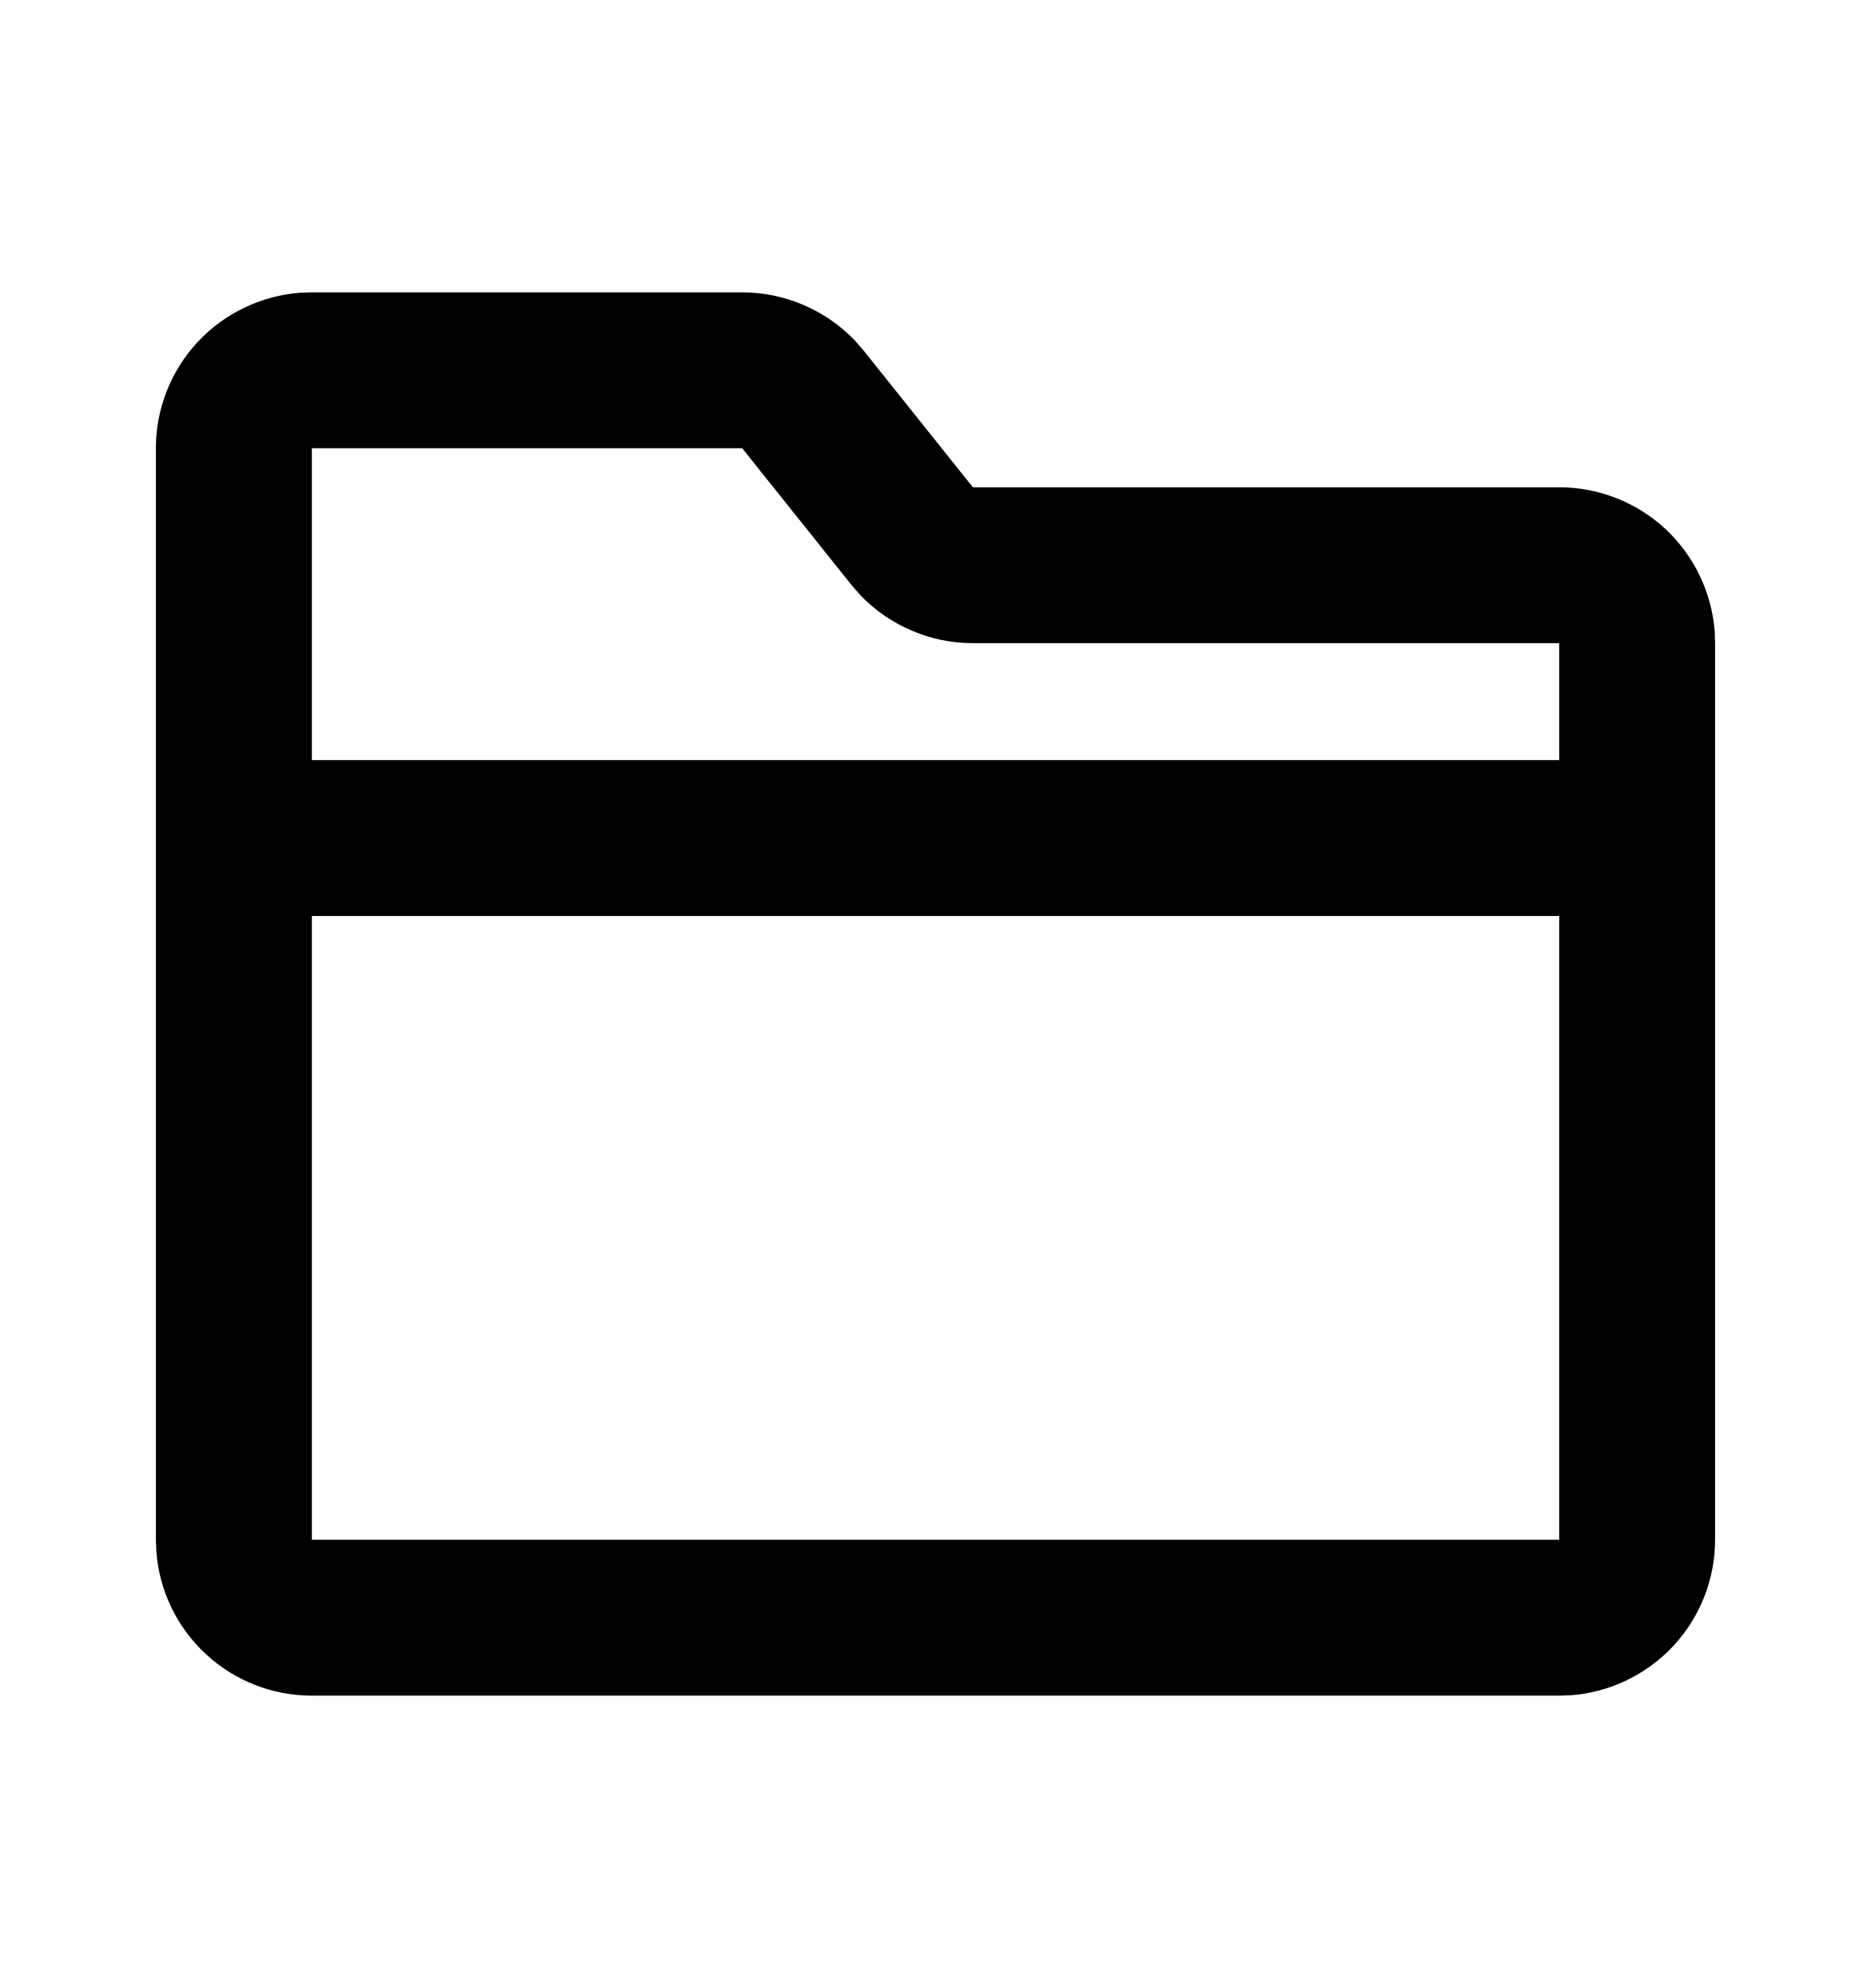
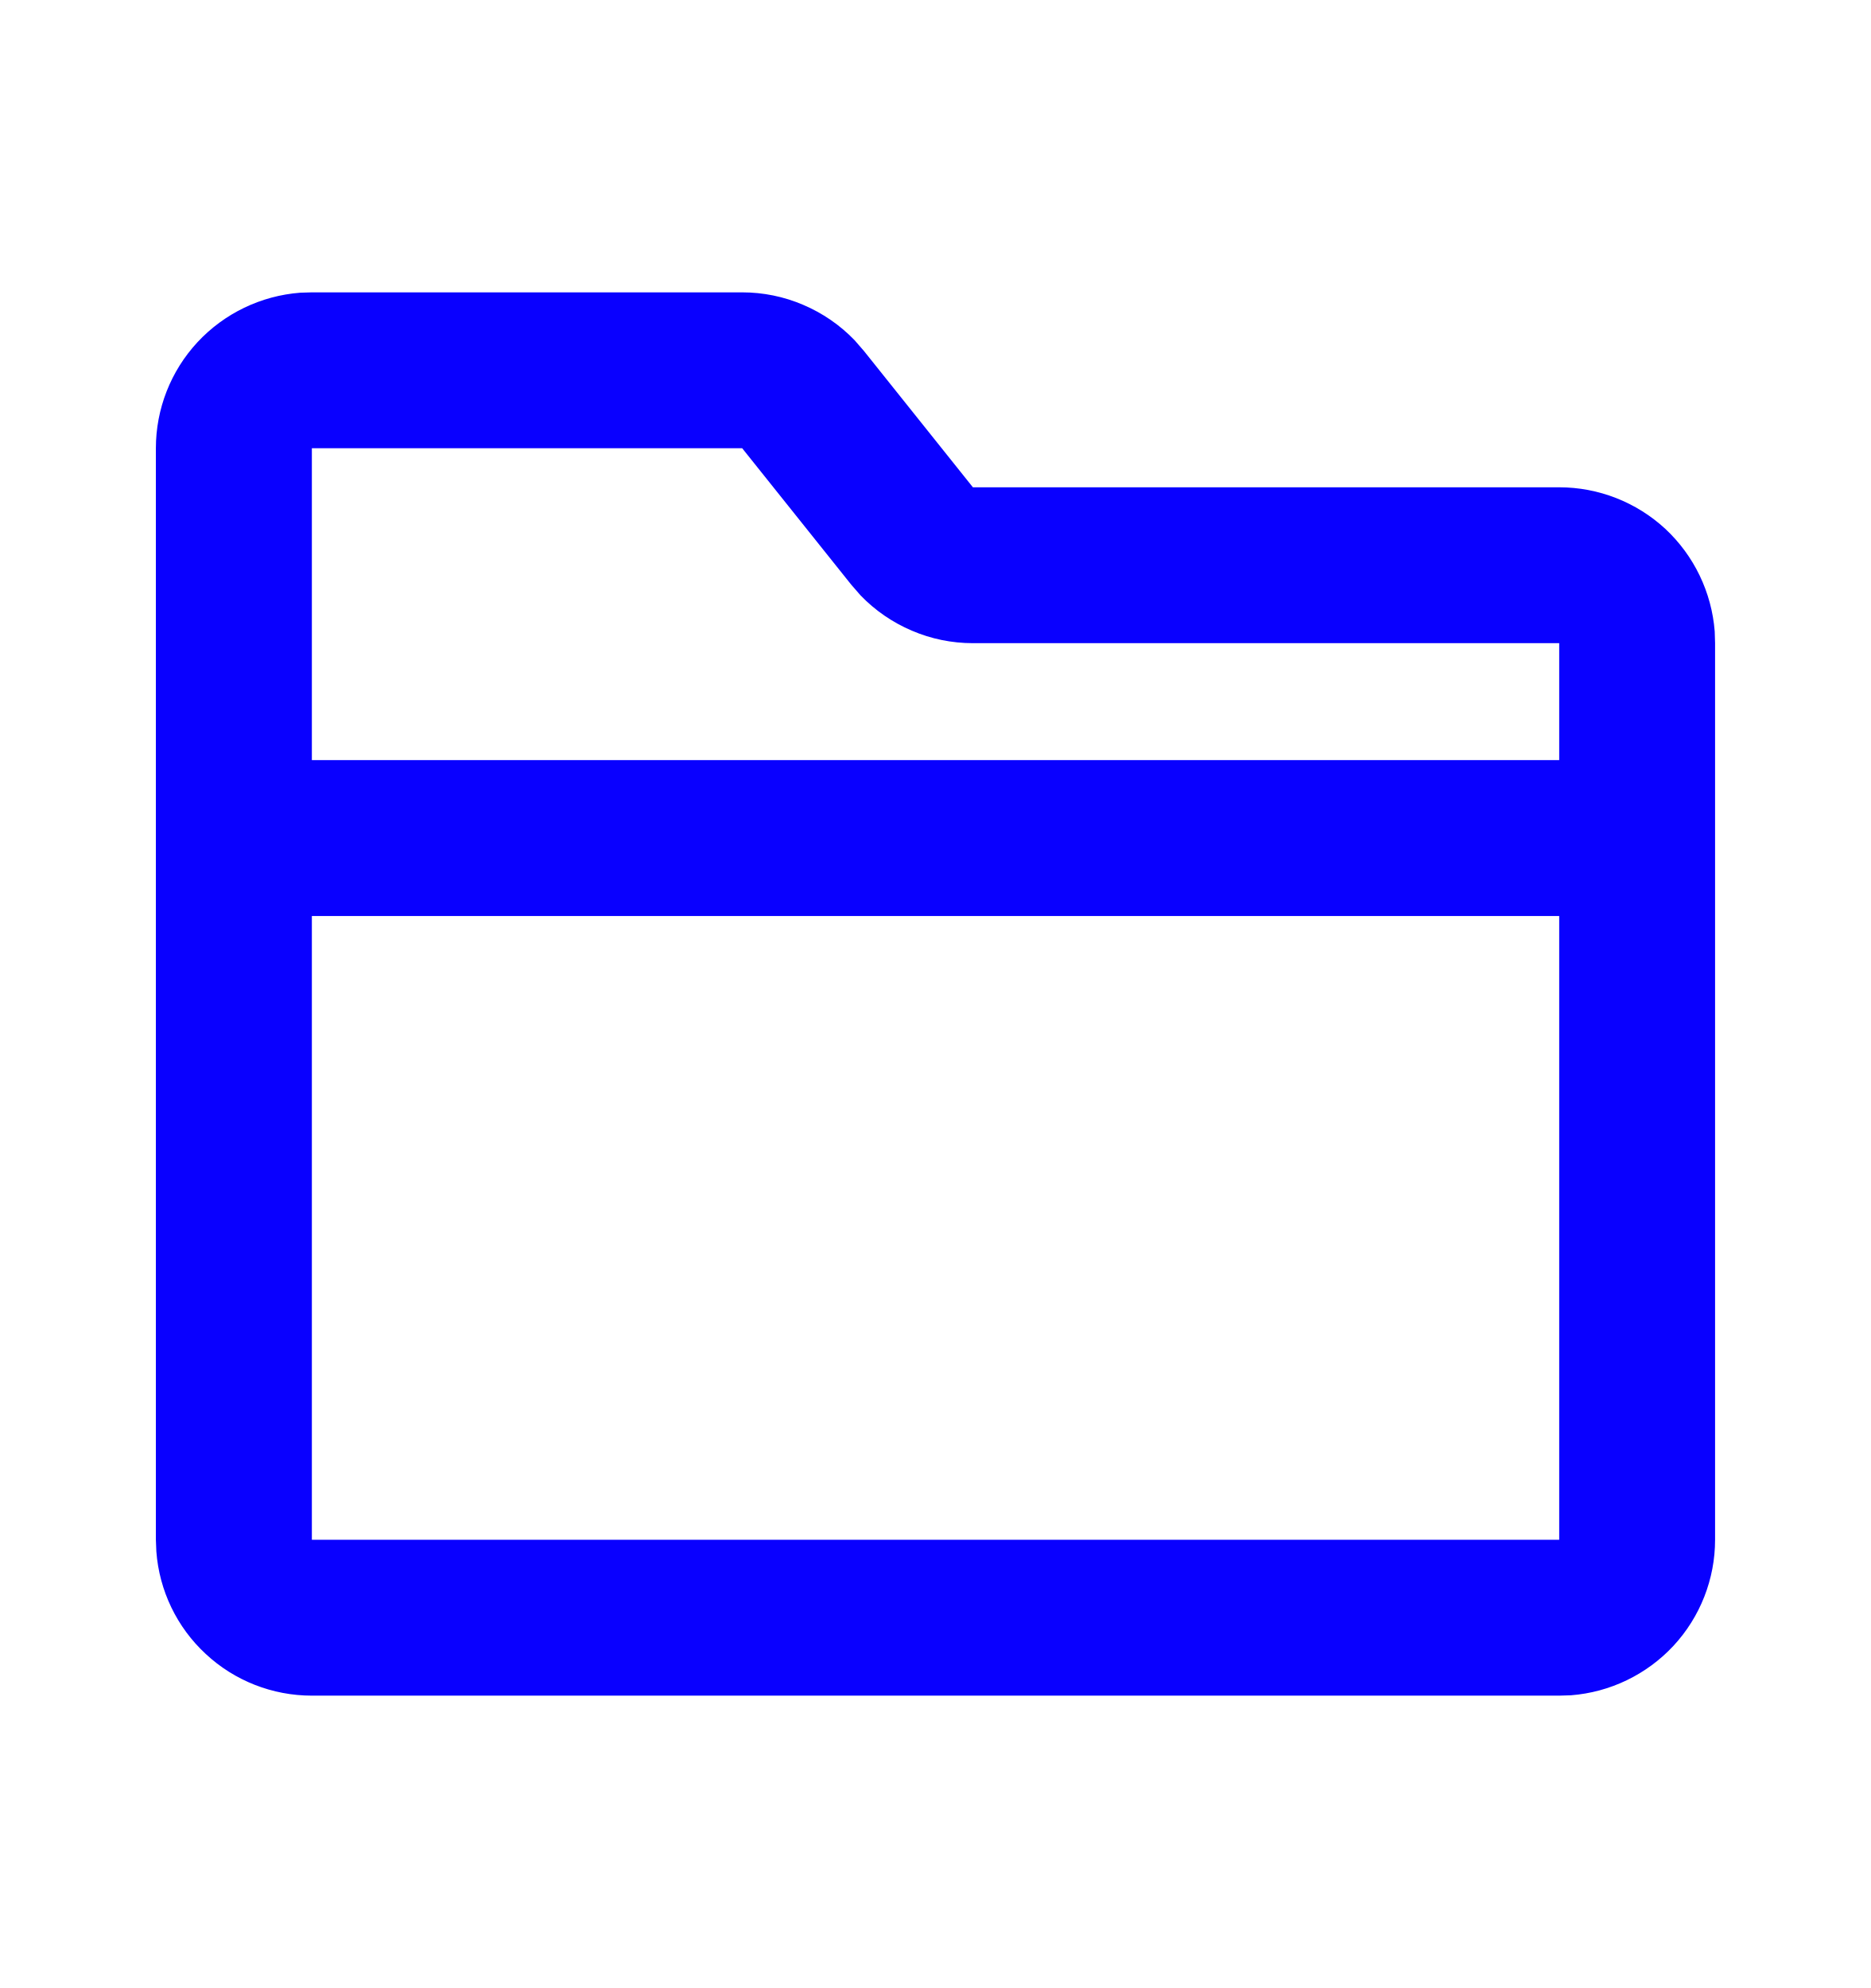
<svg xmlns="http://www.w3.org/2000/svg" width="16" height="17" viewBox="0 0 16 17" fill="none">
-   <path d="M6.347 2.5C6.526 2.5 6.704 2.536 6.869 2.607C7.034 2.677 7.184 2.78 7.308 2.909L7.388 3.001L8.32 4.167H13.334C13.67 4.167 13.994 4.294 14.241 4.522C14.487 4.751 14.638 5.065 14.664 5.4L14.667 5.5V13.167C14.667 13.503 14.54 13.827 14.311 14.074C14.082 14.32 13.769 14.471 13.434 14.497L13.334 14.5H2.667C2.33 14.5 2.006 14.373 1.76 14.144C1.513 13.916 1.362 13.602 1.337 13.267L1.333 13.167V3.833C1.333 3.497 1.46 3.173 1.689 2.926C1.918 2.68 2.231 2.529 2.567 2.503L2.667 2.5H6.347ZM13.334 7.833H2.667V13.167H13.334V7.833ZM6.347 3.833H2.667V6.5H13.334V5.5H8.32C8.141 5.5 7.963 5.464 7.798 5.393C7.633 5.323 7.483 5.22 7.359 5.091L7.279 4.999L6.347 3.833Z" fill="black" />
+   <path d="M6.347 2.5C6.526 2.5 6.704 2.536 6.869 2.607C7.034 2.677 7.184 2.78 7.308 2.909L7.388 3.001L8.32 4.167H13.334C13.67 4.167 13.994 4.294 14.241 4.522C14.487 4.751 14.638 5.065 14.664 5.4L14.667 5.5V13.167C14.667 13.503 14.54 13.827 14.311 14.074C14.082 14.32 13.769 14.471 13.434 14.497L13.334 14.5H2.667C2.33 14.5 2.006 14.373 1.76 14.144C1.513 13.916 1.362 13.602 1.337 13.267L1.333 13.167V3.833C1.333 3.497 1.46 3.173 1.689 2.926C1.918 2.68 2.231 2.529 2.567 2.503L2.667 2.5H6.347ZM13.334 7.833H2.667V13.167H13.334V7.833ZM6.347 3.833H2.667V6.5H13.334V5.5H8.32C8.141 5.5 7.963 5.464 7.798 5.393C7.633 5.323 7.483 5.22 7.359 5.091L7.279 4.999L6.347 3.833Z" fill="#0900FF" />
</svg>
